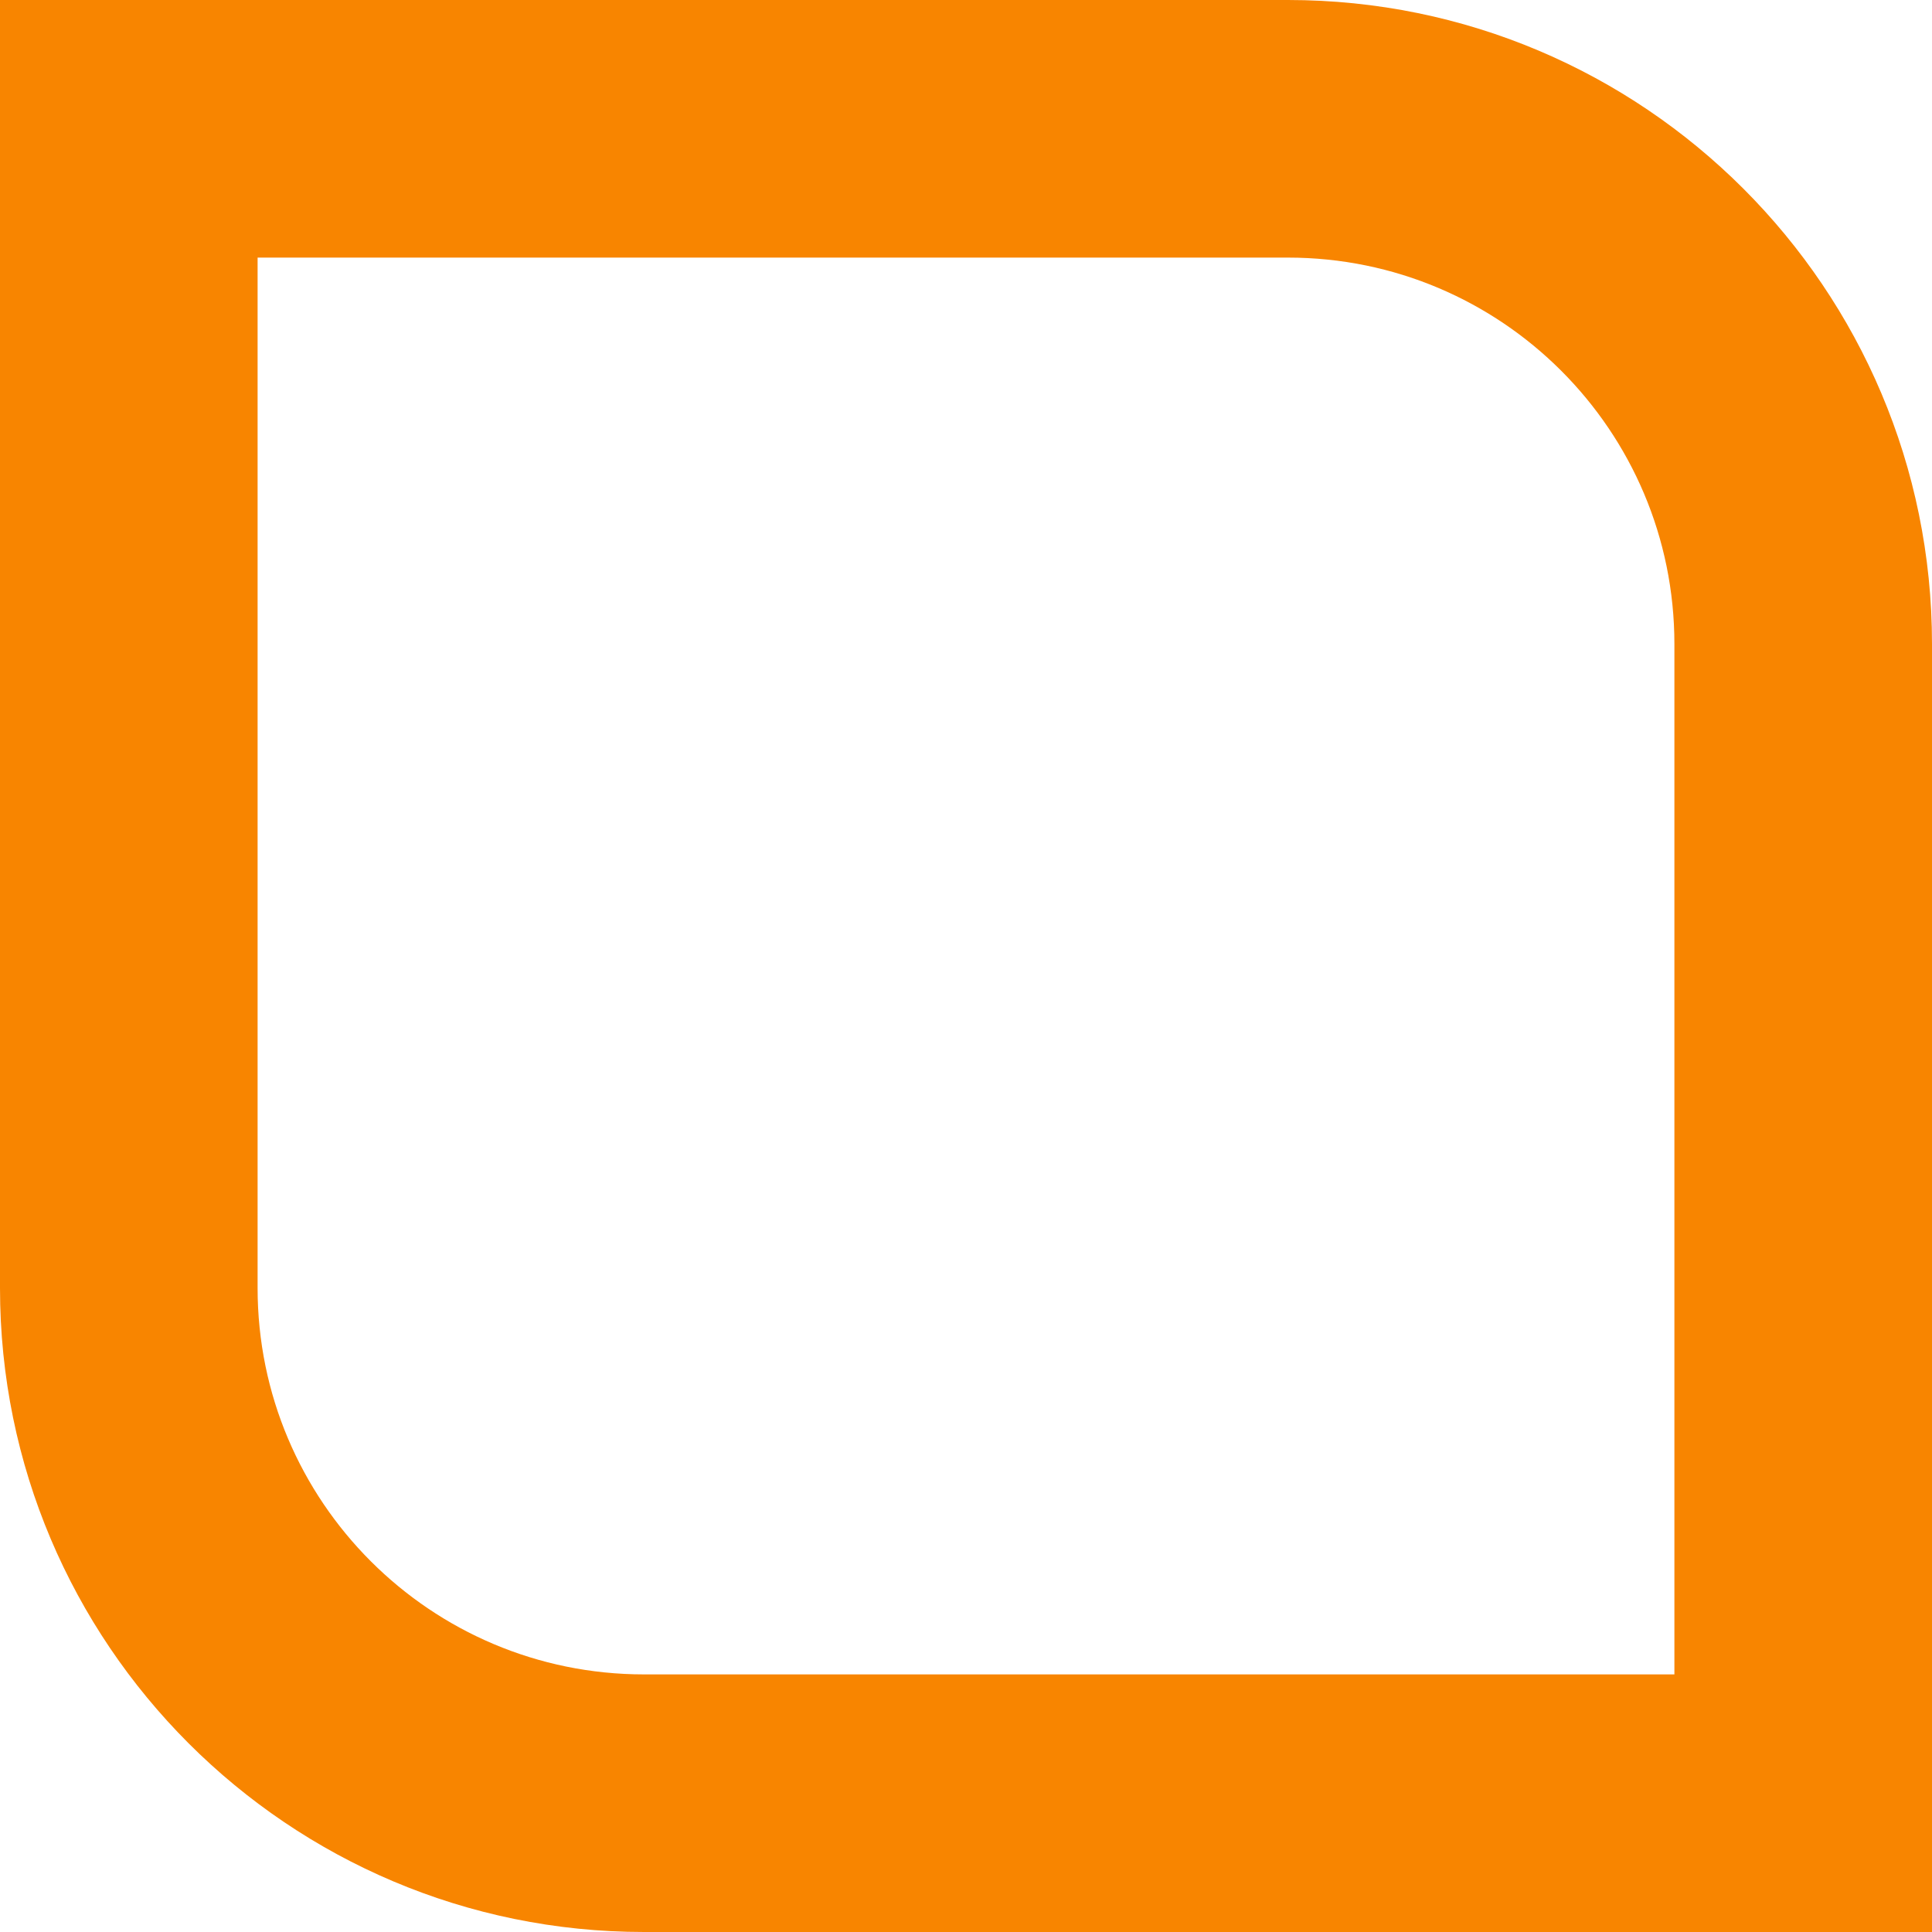
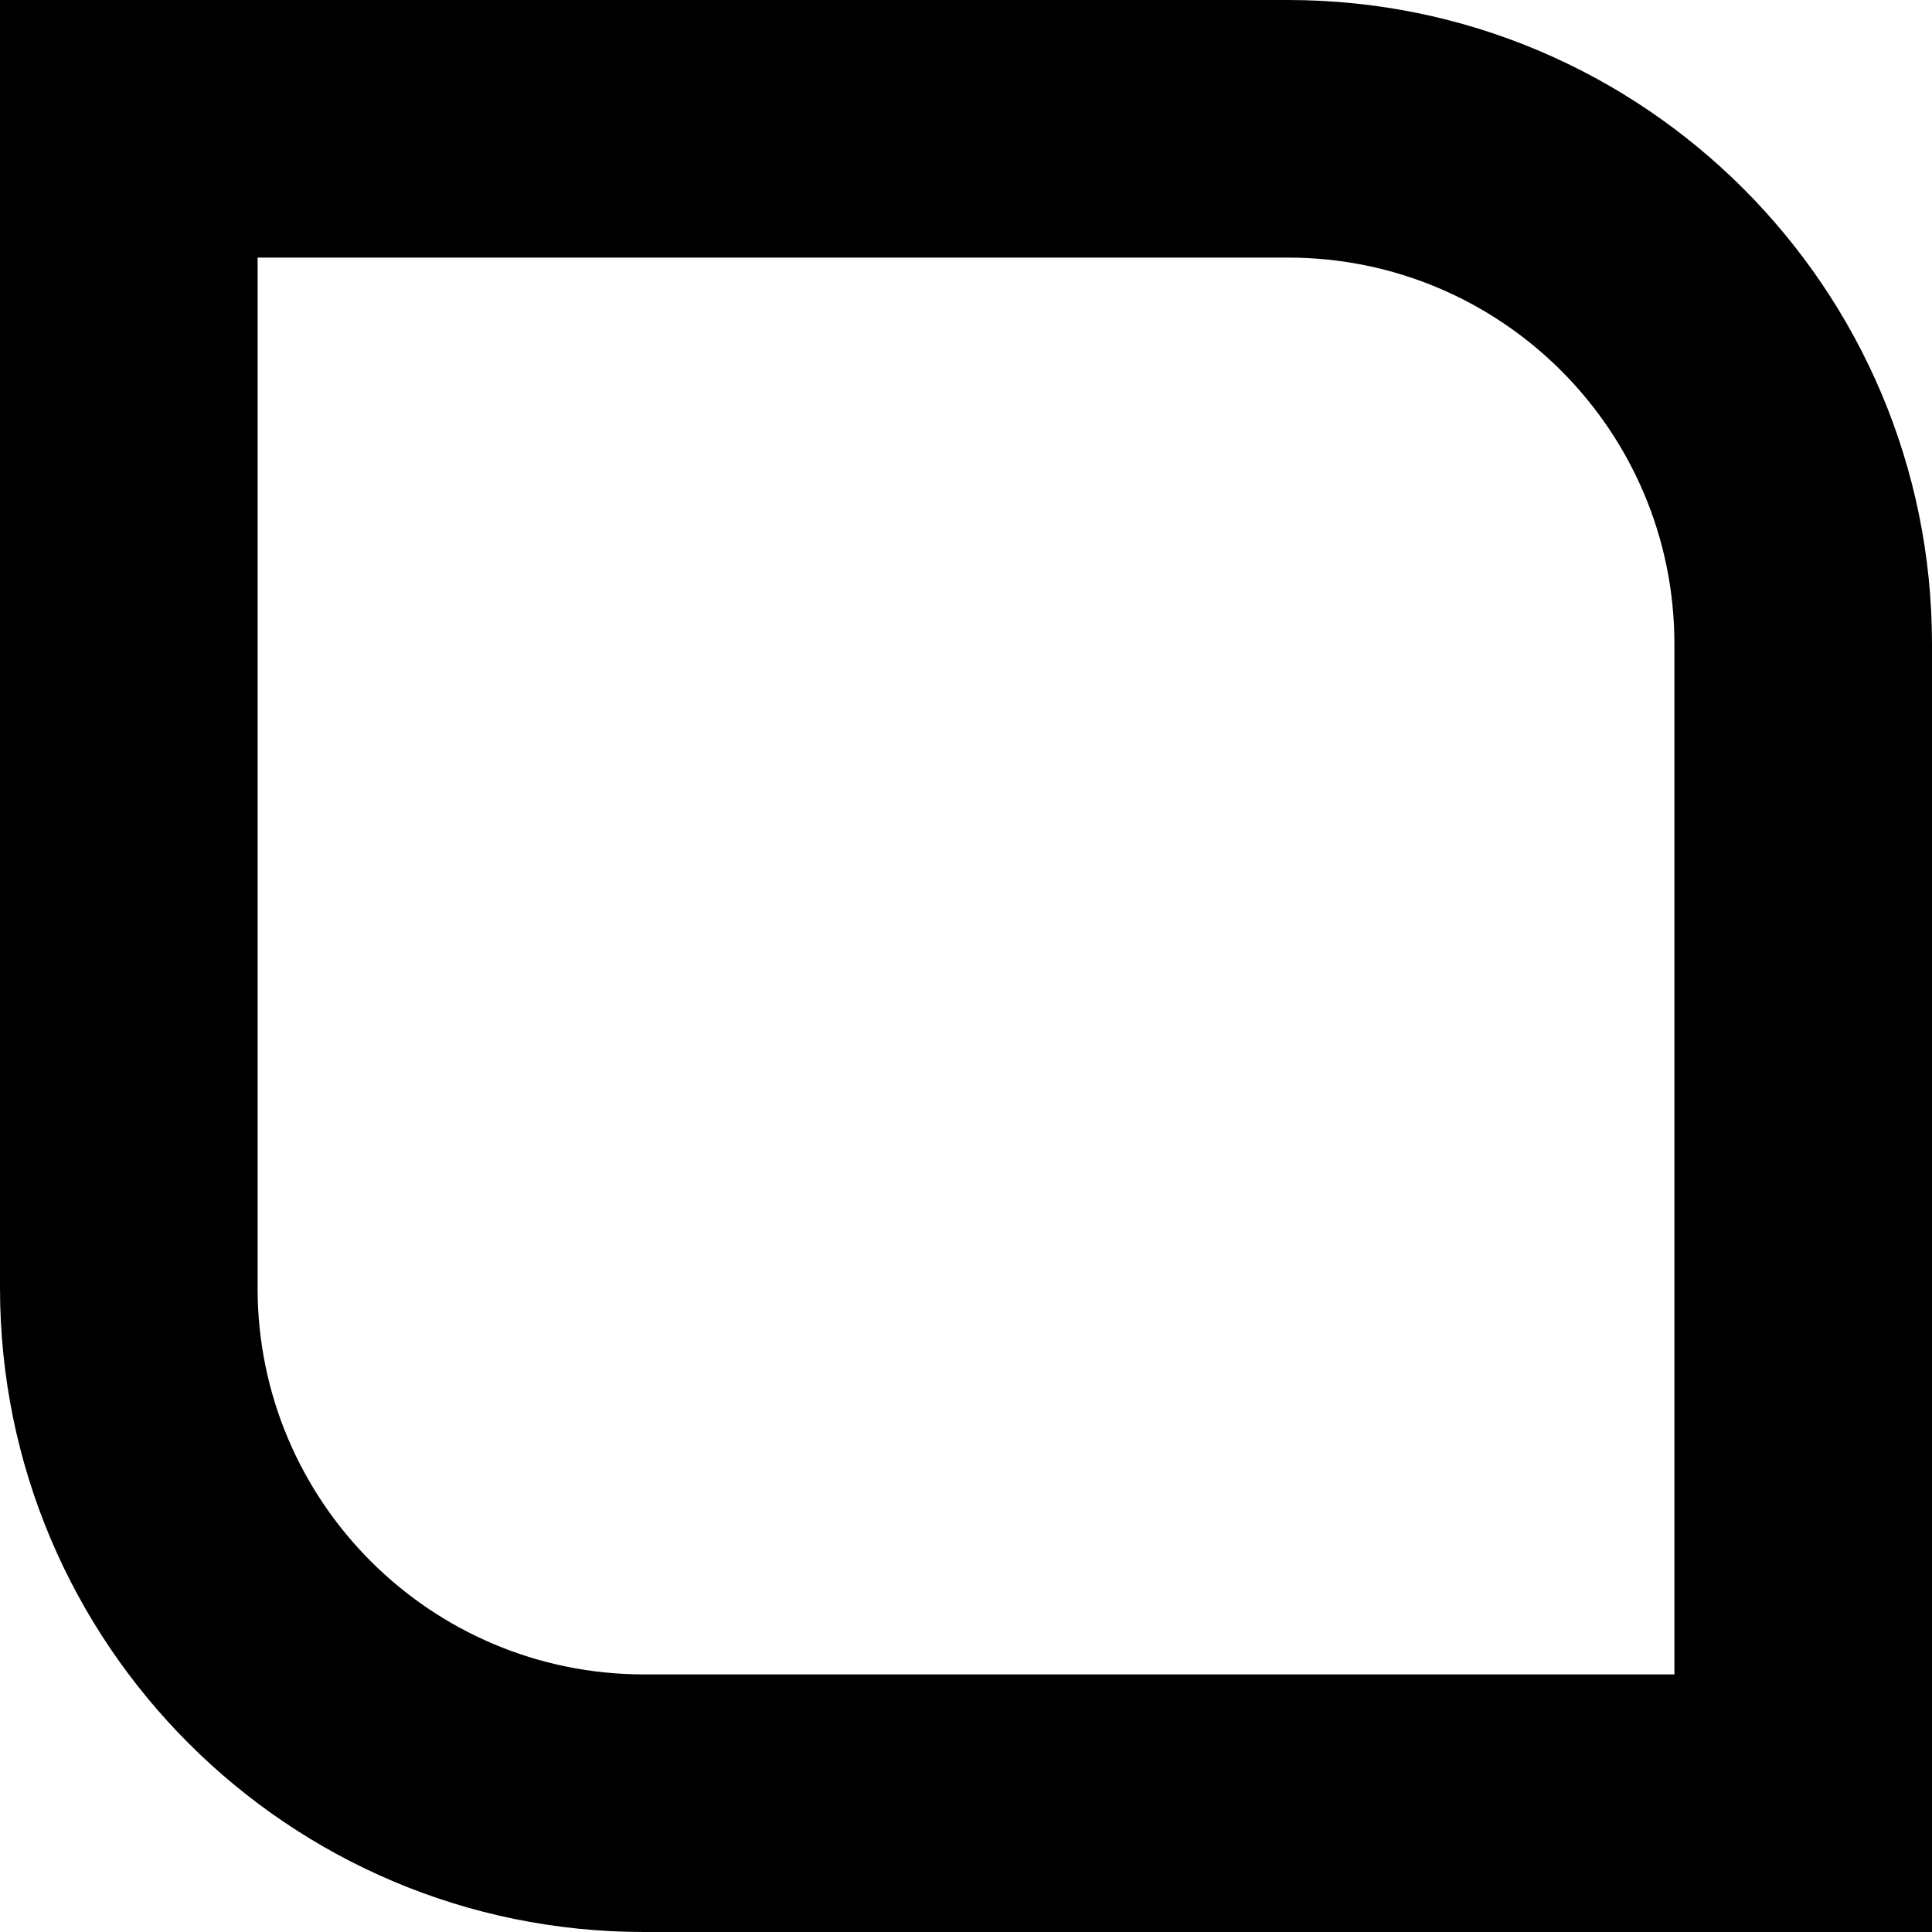
<svg xmlns="http://www.w3.org/2000/svg" width="15" height="15" viewBox="0 0 15 15" fill="none">
-   <path fill-rule="evenodd" clip-rule="evenodd" d="M10 0H0V10C0 12.761 2.239 15 5 15H15V5C15 2.239 12.761 0 10 0ZM10 2H2V10C2 11.657 3.343 13 5 13H13V5C13 3.343 11.657 2 10 2Z" fill="#F88500" />
+   <path fill-rule="evenodd" clip-rule="evenodd" d="M10 0H0V10C0 12.761 2.239 15 5 15H15V5C15 2.239 12.761 0 10 0ZM10 2H2V10C2 11.657 3.343 13 5 13H13V5C13 3.343 11.657 2 10 2Z" fill="currentColor" />
</svg>
